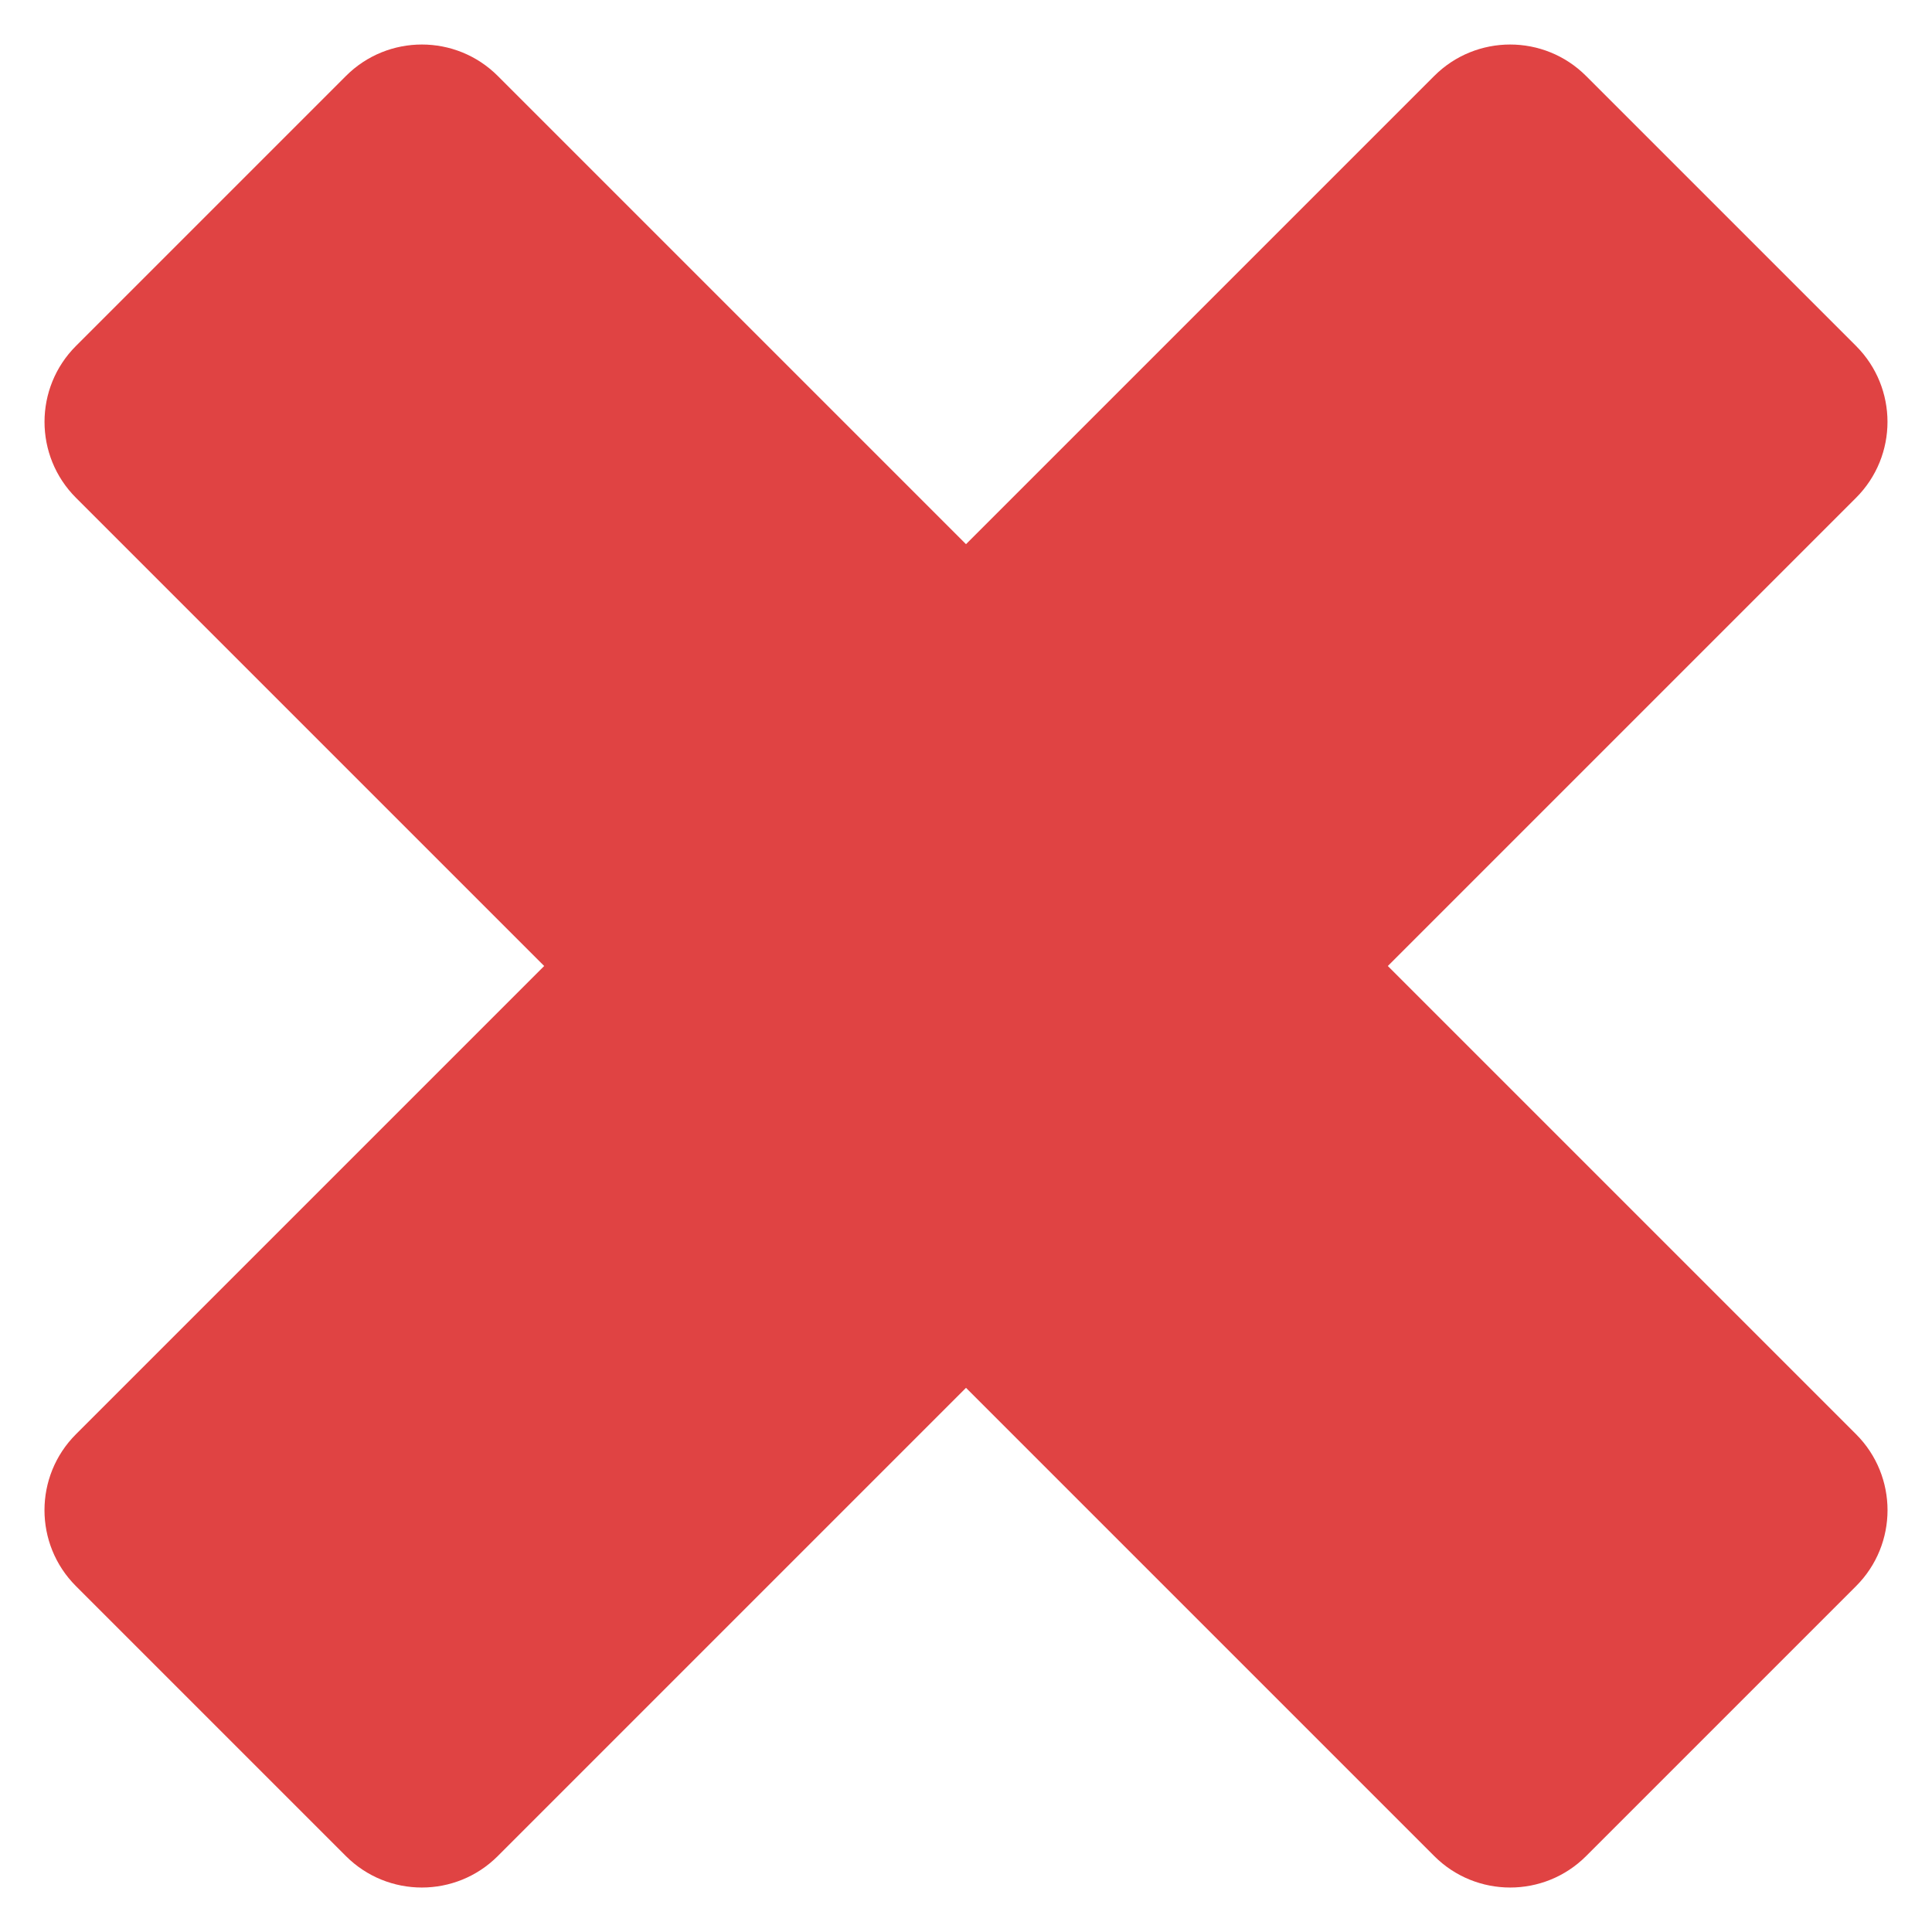
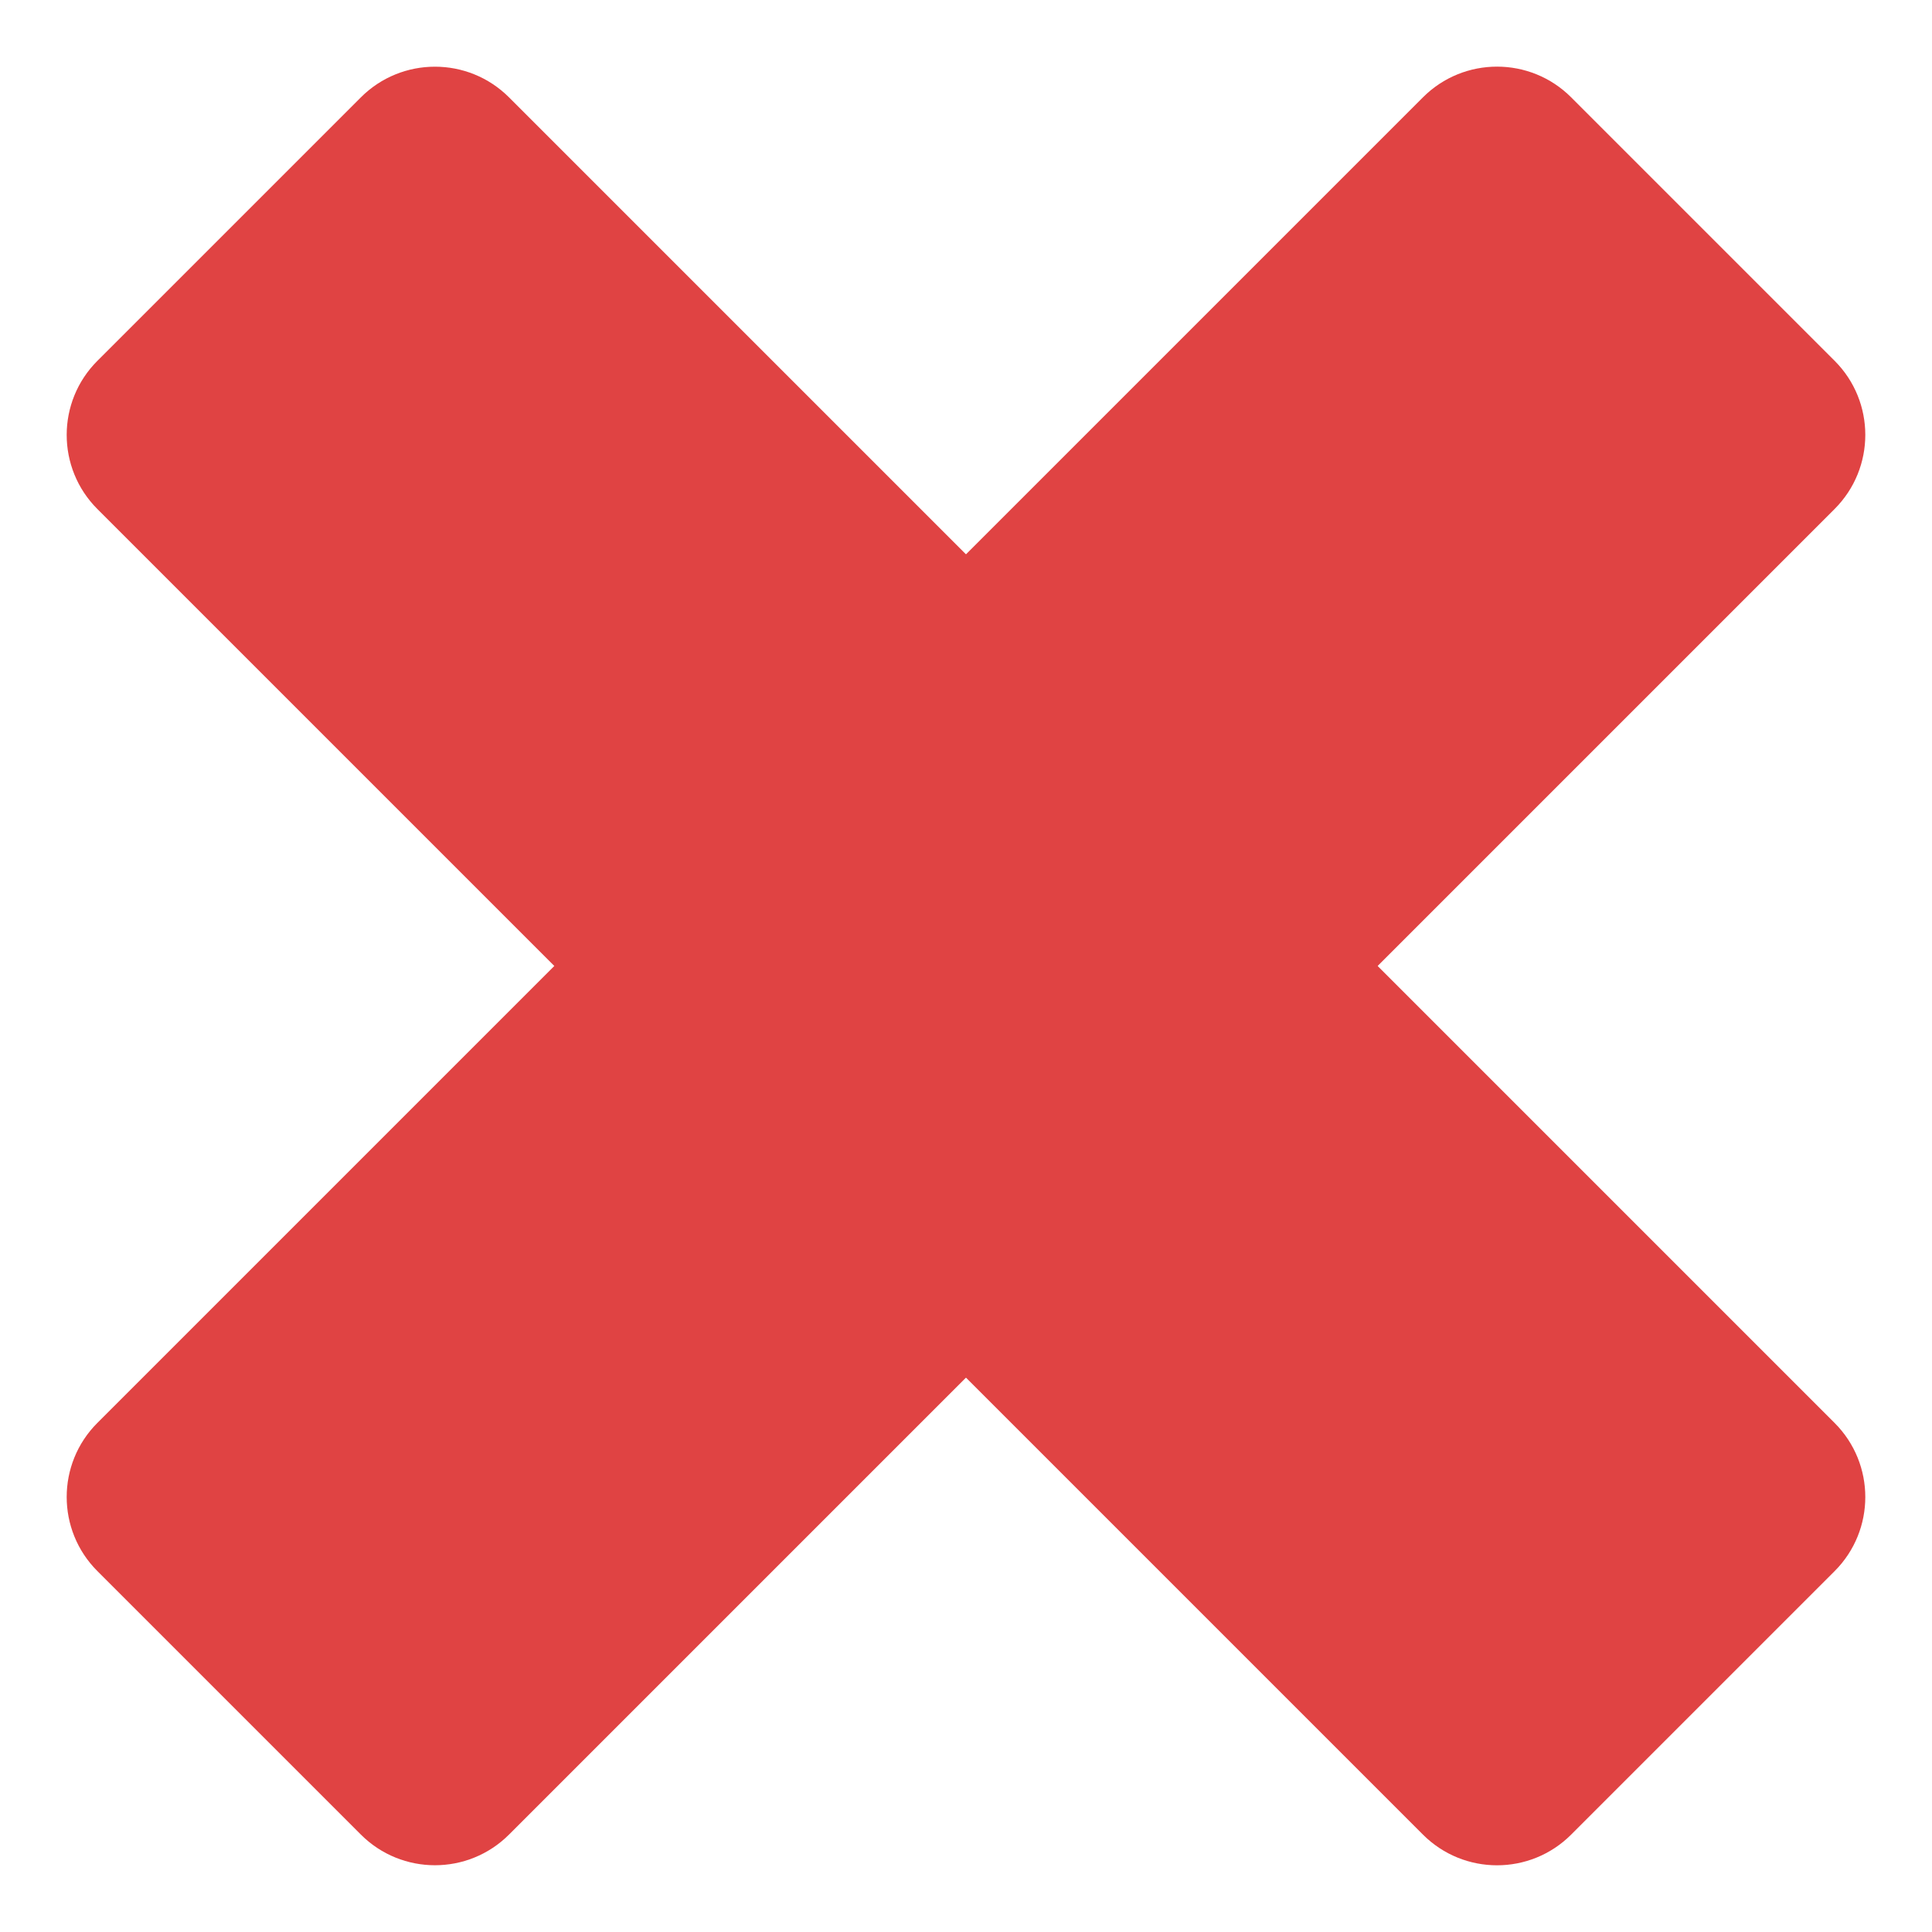
- <svg xmlns="http://www.w3.org/2000/svg" width="36" height="36" viewBox="0 0 36 36" version="1.1" xml:space="preserve" style="clip-rule:evenodd;fill-rule:evenodd;stroke-linejoin:round;stroke-miterlimit:2" id="svg21">
+ <svg xmlns="http://www.w3.org/2000/svg" width="24" height="24" viewBox="0 0 24 24" version="1.1" xml:space="preserve" style="clip-rule:evenodd;fill-rule:evenodd;stroke-linejoin:round;stroke-miterlimit:2" id="svg21">
  <defs id="defs21" />
-   <rect style="fill:#e04343;fill-opacity:1;stroke:none;stroke-width:5.406;stroke-linecap:round;stroke-linejoin:round;stroke-dasharray:none;stroke-opacity:1;paint-order:stroke fill markers" id="rect9-2-6-9" width="39.795" height="11.116" x="-19.898" y="19.898" rx="2.001" ry="2.001" transform="rotate(-45)" />
-   <rect style="fill:#e04343;fill-opacity:1;stroke:none;stroke-width:5.406;stroke-linecap:round;stroke-linejoin:round;stroke-dasharray:none;stroke-opacity:1;paint-order:stroke fill markers" id="rect9-8-8-6-5" width="39.795" height="11.116" x="5.559" y="-5.558" rx="2.001" ry="2.001" transform="rotate(45)" />
+   <rect style="fill:#e04343;fill-opacity:1;stroke:none;stroke-width:3.517;stroke-linecap:round;stroke-linejoin:round;stroke-dasharray:none;stroke-opacity:1;paint-order:stroke fill markers" id="rect9-2-6-9" width="25.891" height="7.232" x="-12.945" y="13.354" rx="1.302" ry="1.302" transform="rotate(-45)" />
+   <rect style="fill:#e04343;fill-opacity:1;stroke:none;stroke-width:3.517;stroke-linecap:round;stroke-linejoin:round;stroke-dasharray:none;stroke-opacity:1;paint-order:stroke fill markers" id="rect9-8-8-6-5" width="25.891" height="7.232" x="4.025" y="-3.616" rx="1.302" ry="1.302" transform="rotate(45)" />
</svg>
